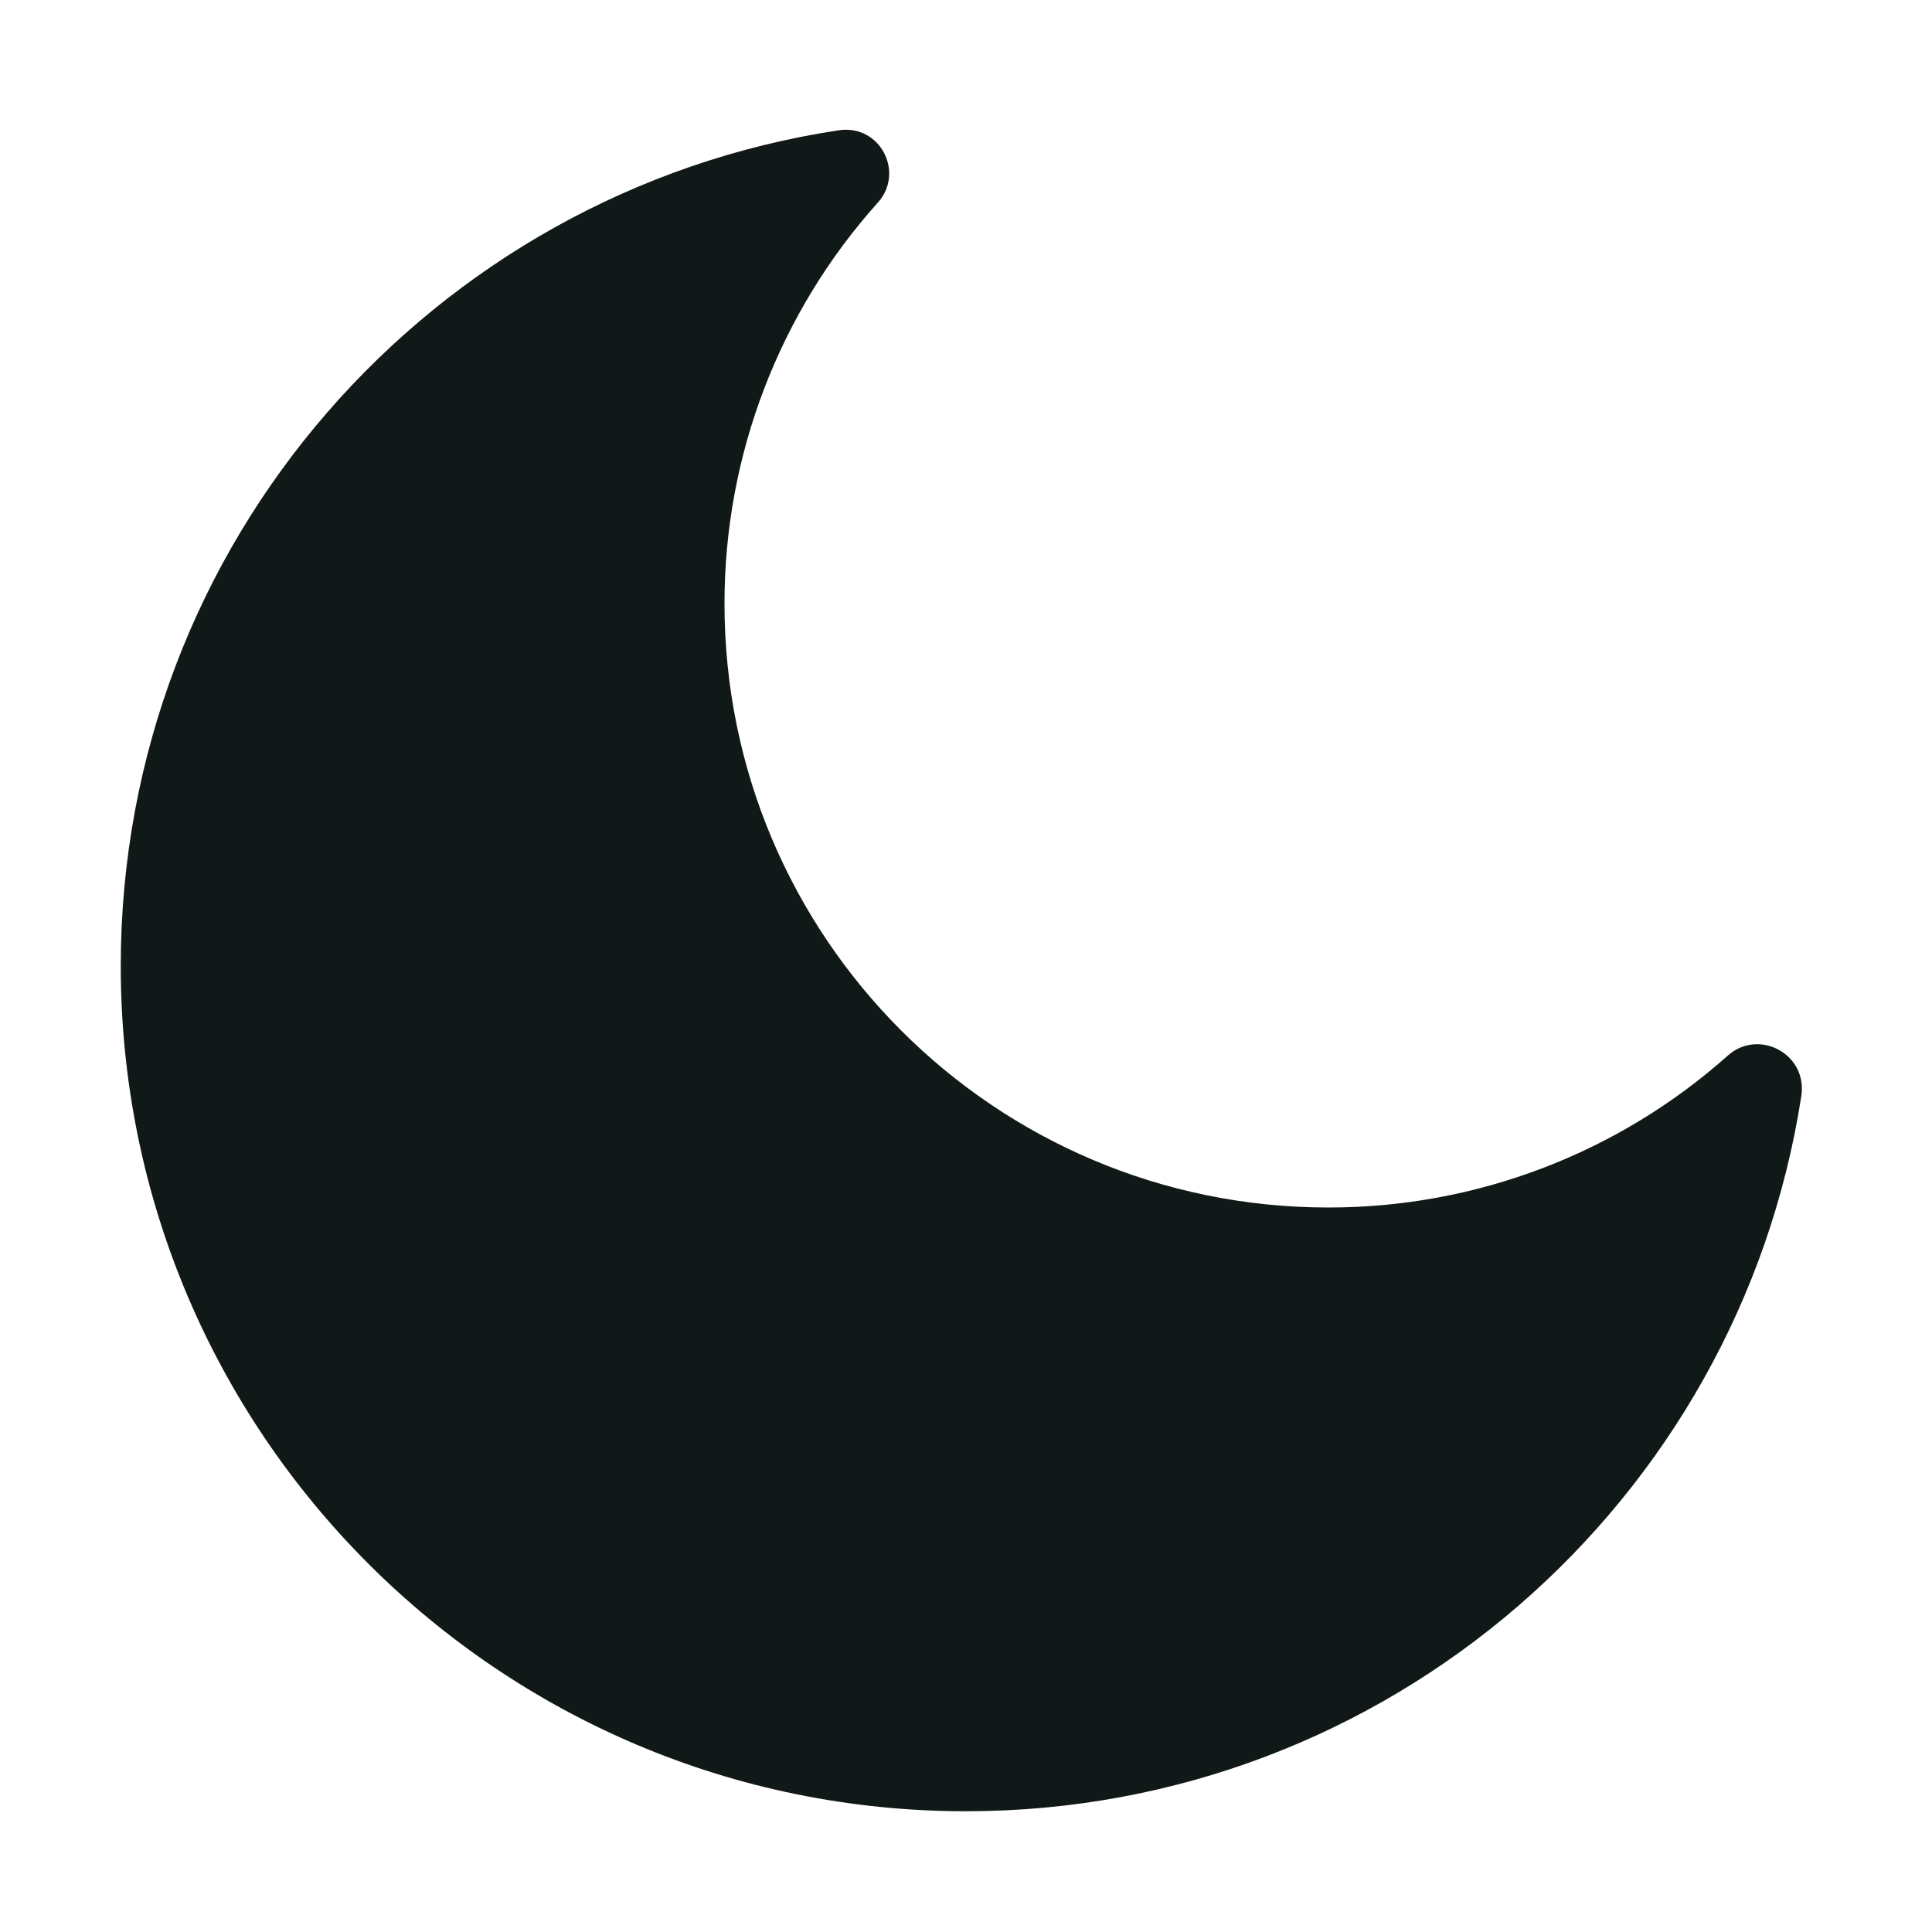
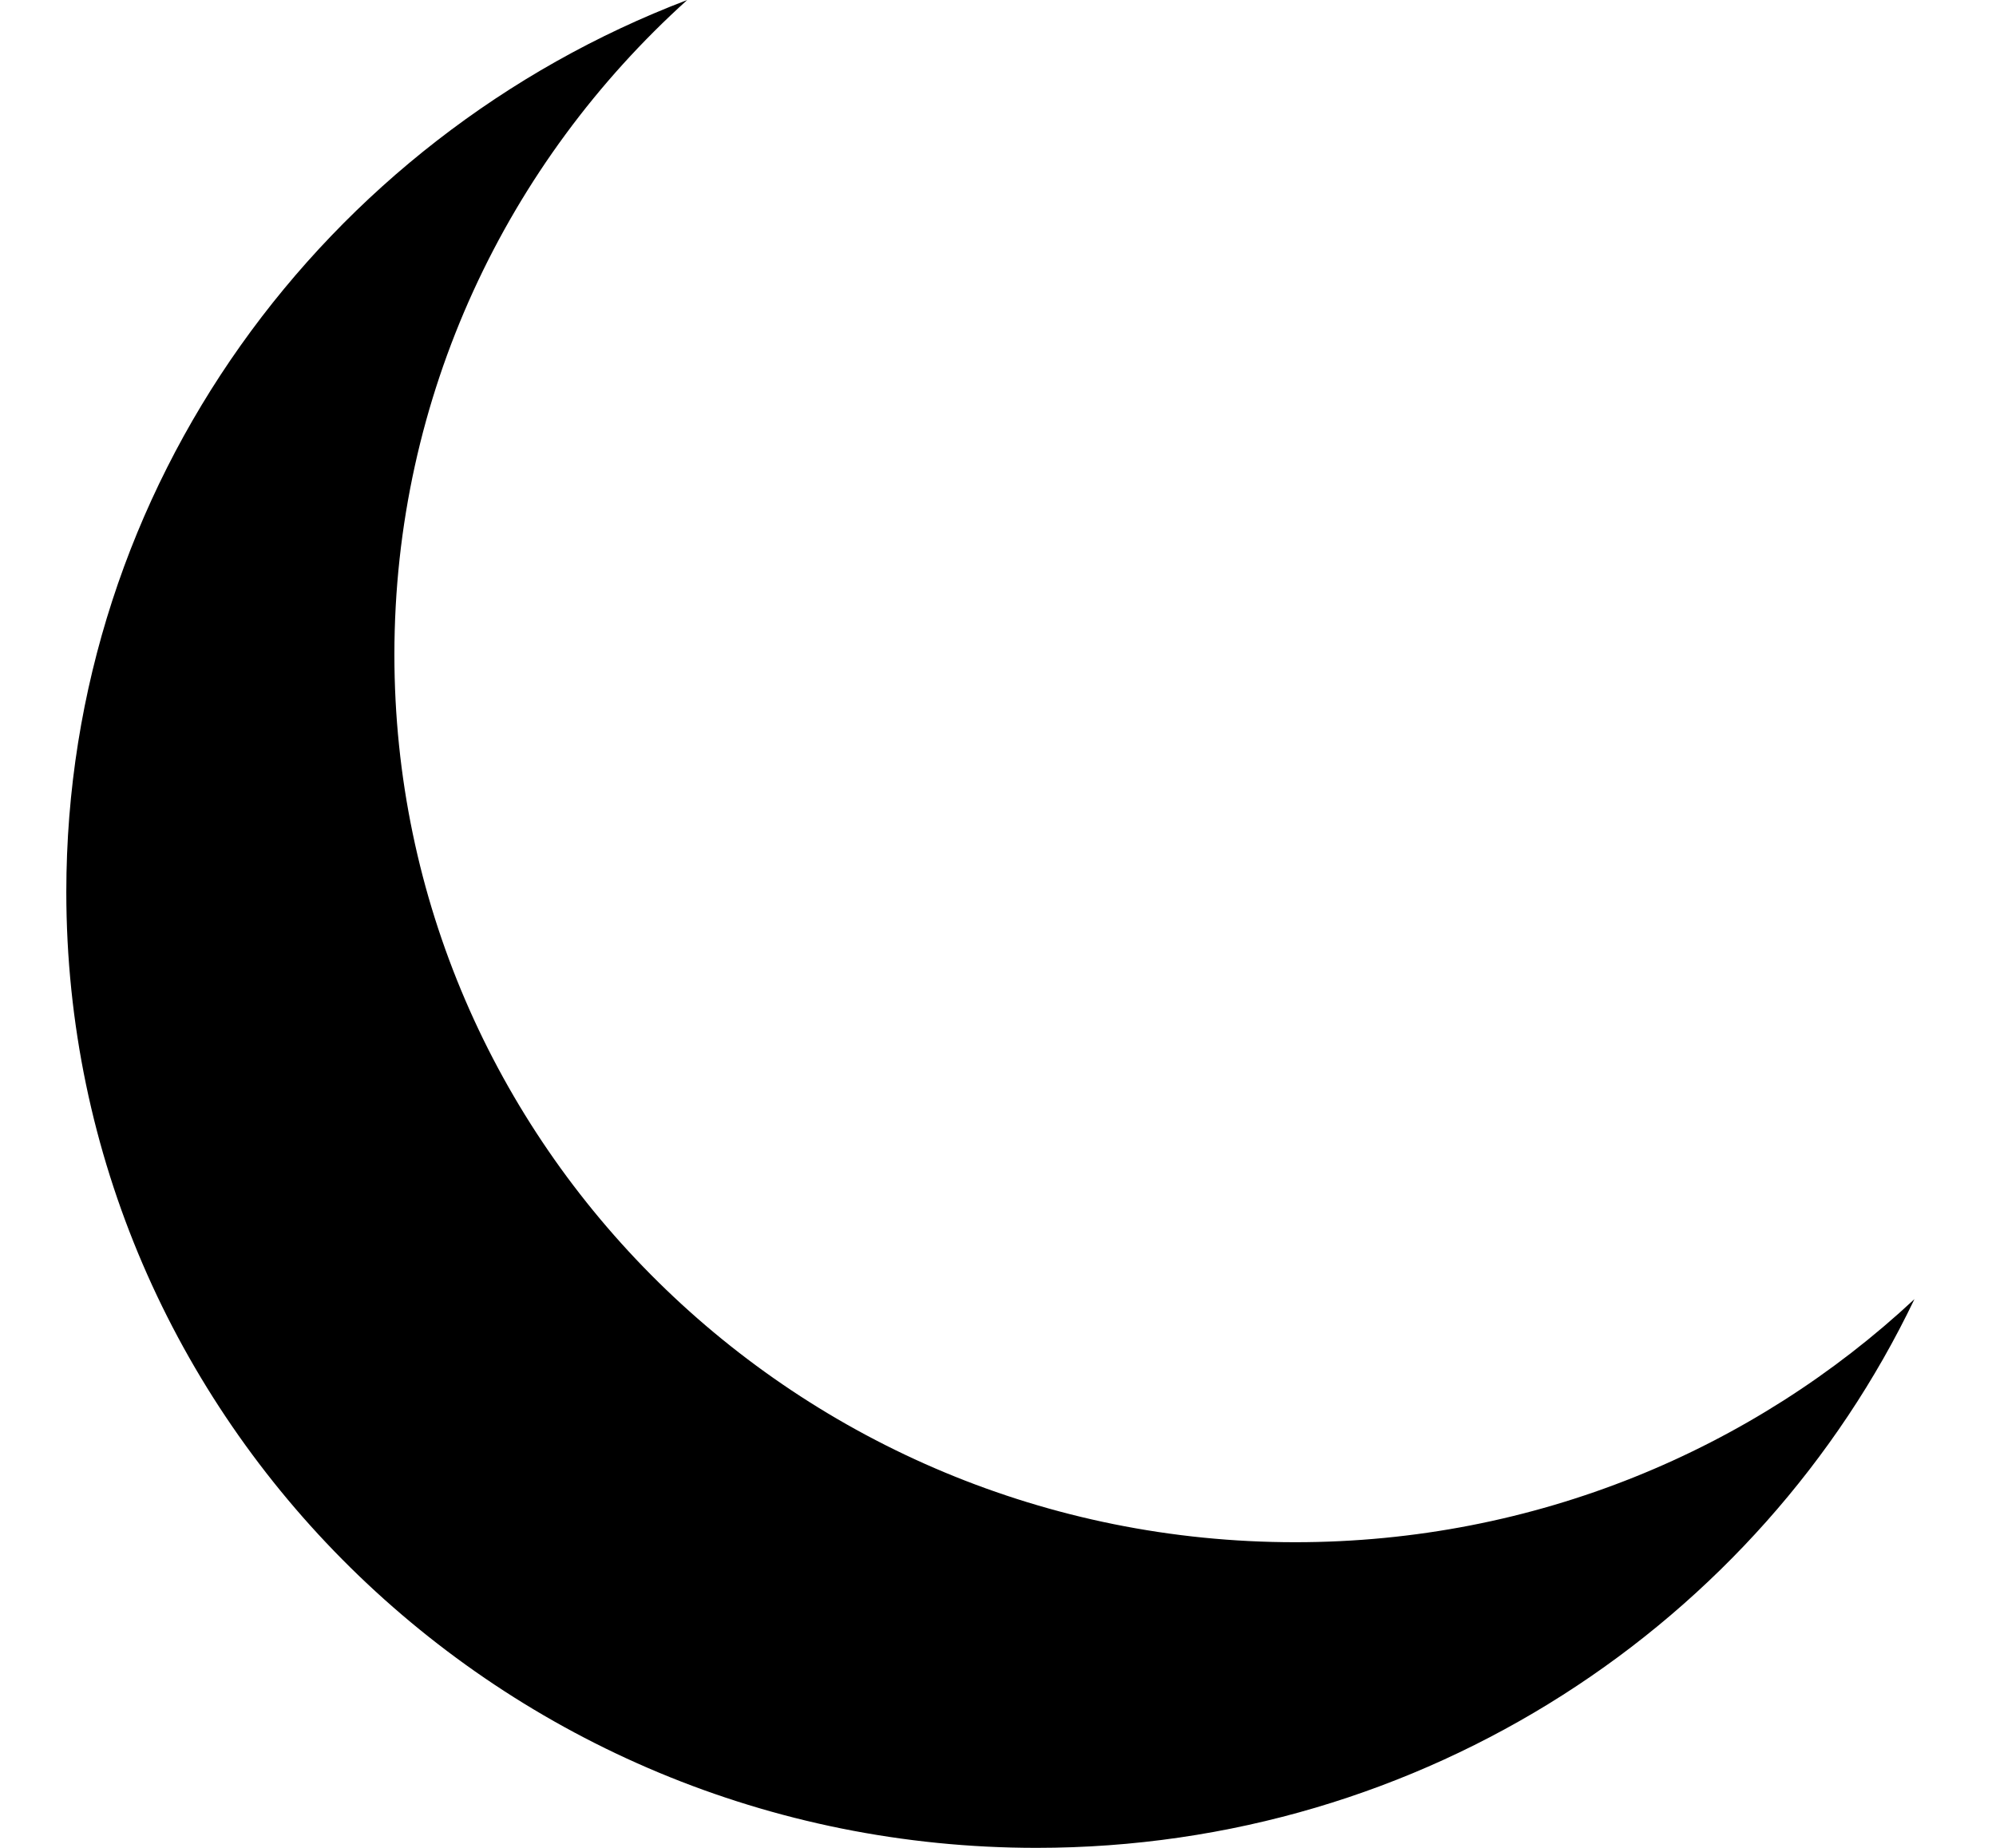
- <svg xmlns="http://www.w3.org/2000/svg" width="800" height="800" viewBox="0 0 32 32" xml:space="preserve">
-   <path d="M28.62 17.482c.508-.452 1.324-.028 1.215.675C28.797 24.865 22.998 30 16 30 8.268 30 2 23.732 2 16 2 8.985 7.16 3.175 13.891 2.158c.688-.104 1.096.698.651 1.195A9.94 9.94 0 0 0 12 10c0 5.523 4.477 10 10 10a9.93 9.93 0 0 0 6.62-2.518" style="fill:#111918" />
+ <svg xmlns="http://www.w3.org/2000/svg" xml:space="preserve" fill-rule="evenodd" stroke-linejoin="round" stroke-miterlimit="2" clip-rule="evenodd" viewBox="0 0 27 25">
+   <path fill="none" d="M.897 0h25v25h-25z" />
+   <path d="M25.897 17.576C23.797 21.962 19.266 25 14.021 25 6.778 25 .897 19.205.897 12.068.897 6.571 4.385 1.871 9.296 0 6.862 2.196 5.335 5.352 5.335 8.857c0 6.628 5.461 12.008 12.186 12.008 3.243 0 6.192-1.251 8.376-3.289" />
</svg>
